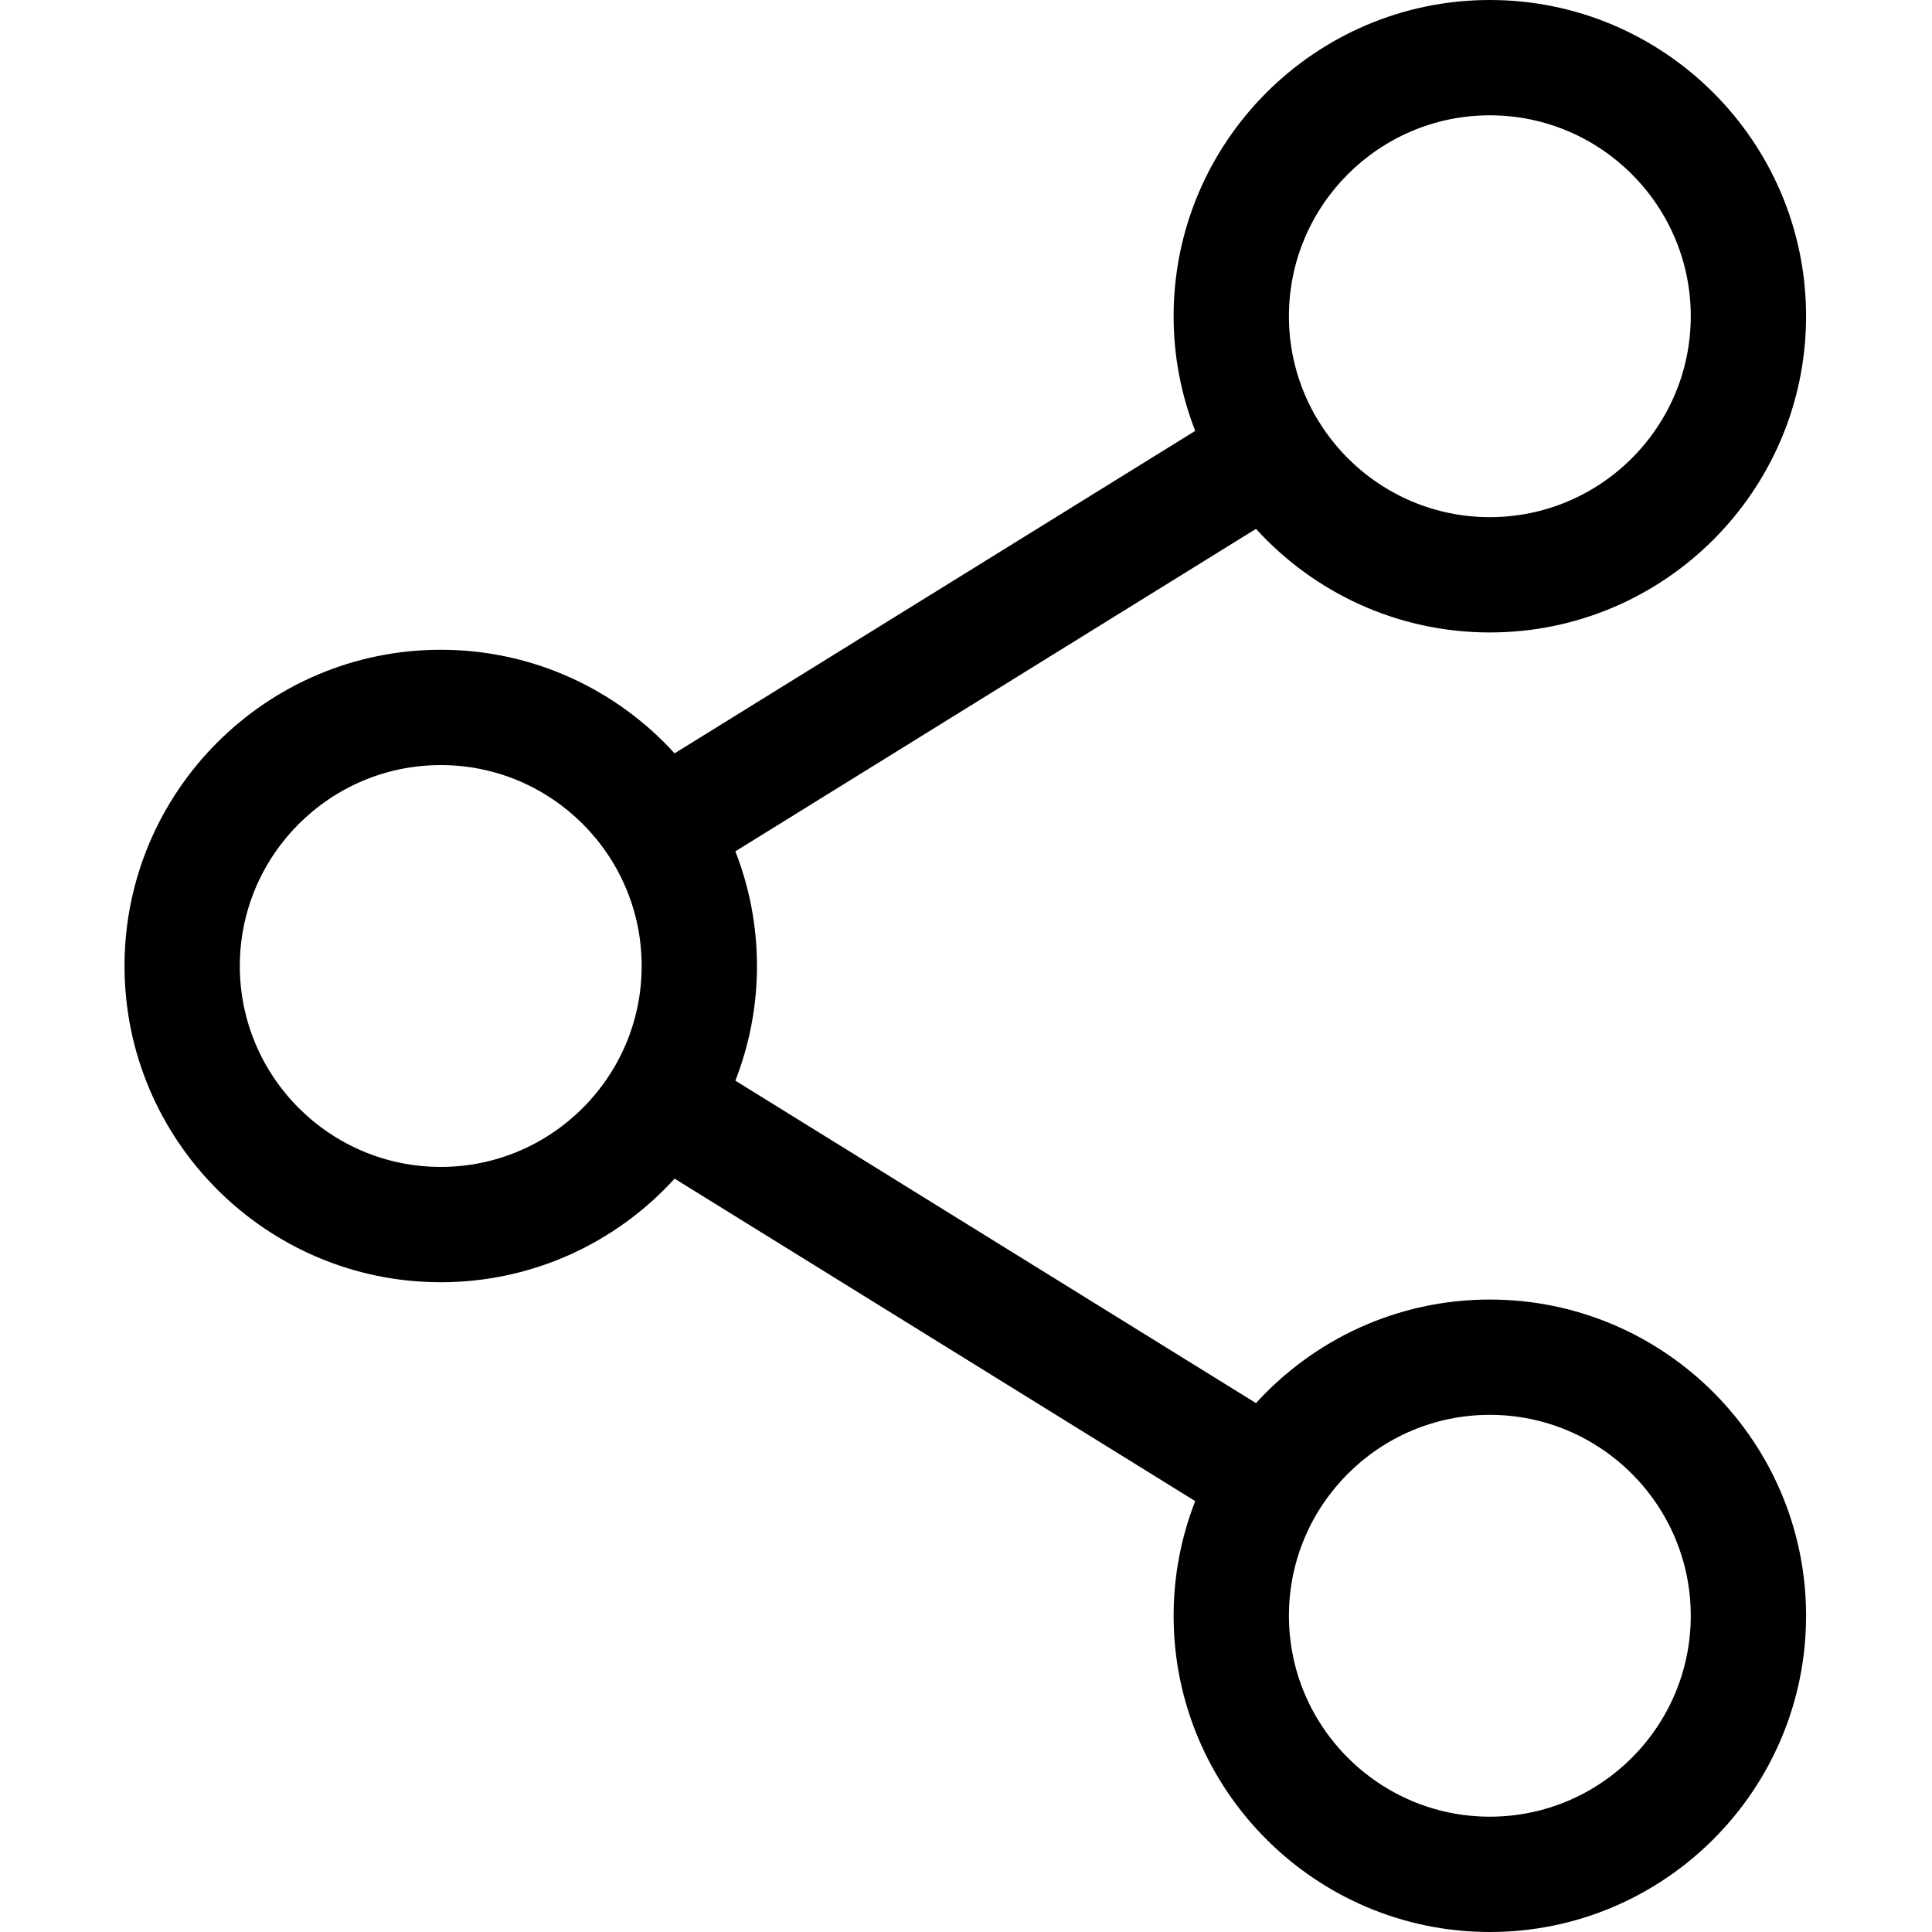
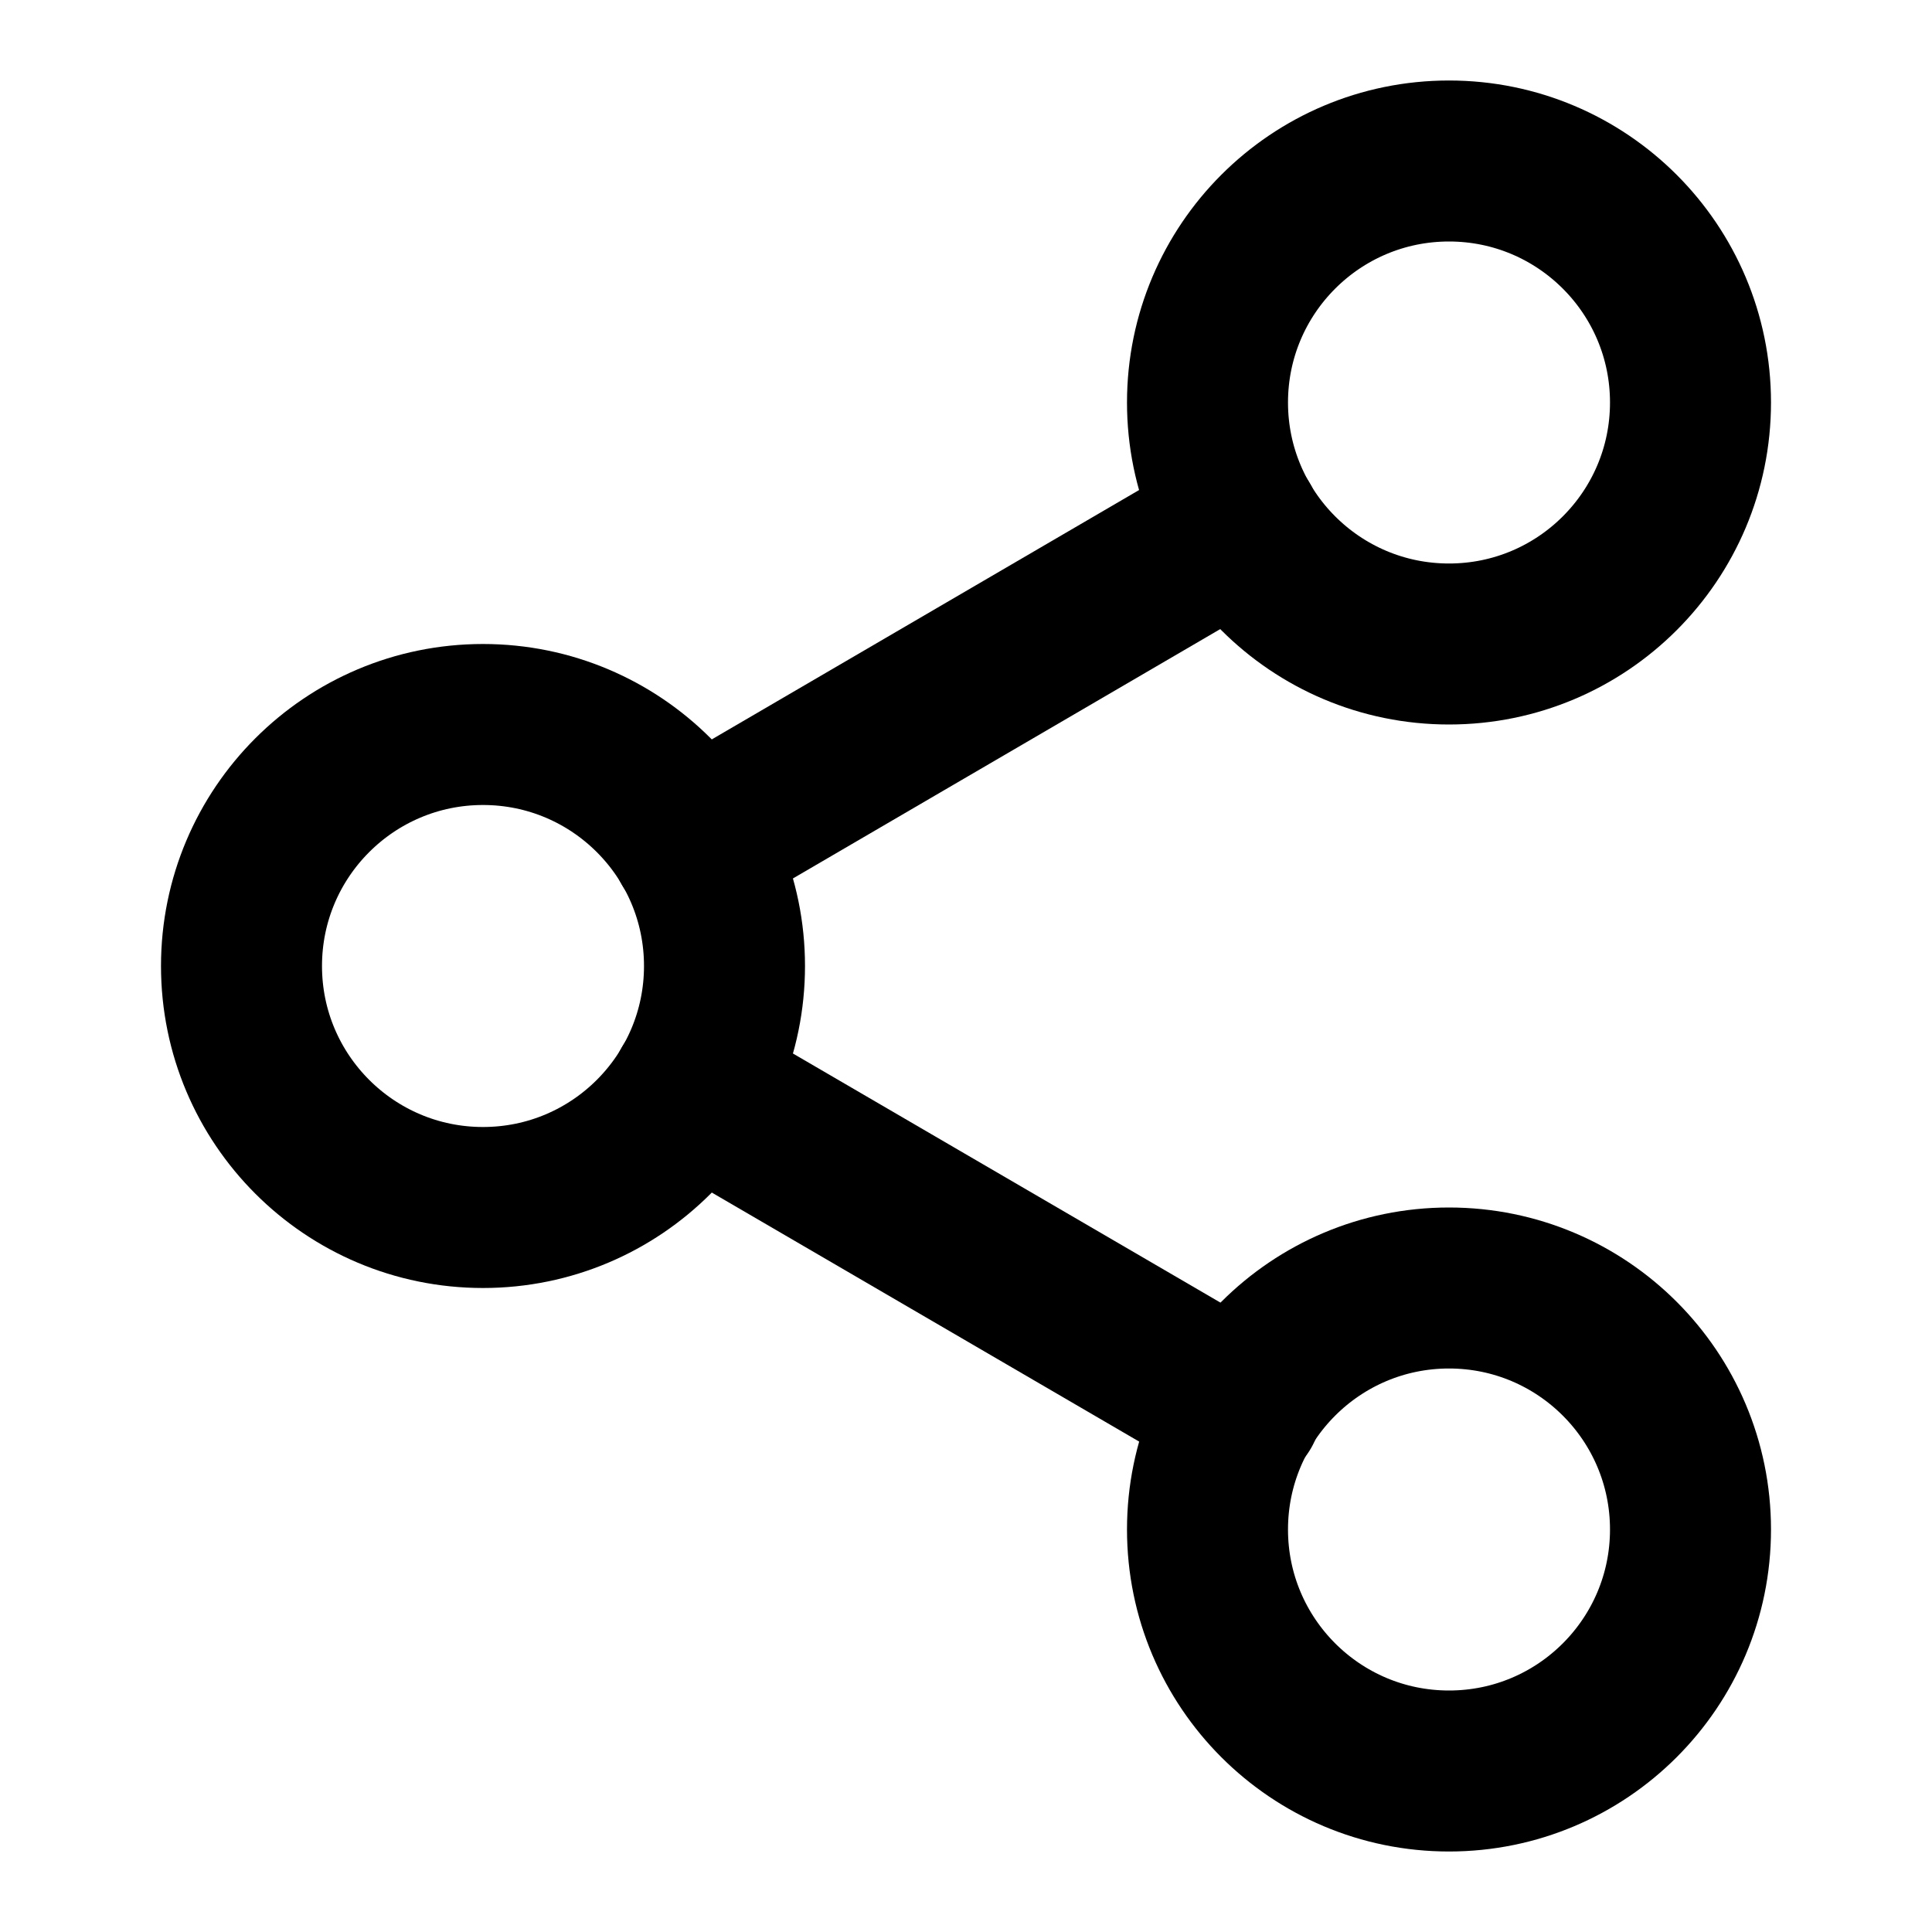
- <svg xmlns="http://www.w3.org/2000/svg" height="512pt" viewBox="-33 0 512 512.001" width="512pt">
-   <path d="m361.824 344.395c-24.531 0-46.633 10.594-61.973 27.445l-137.973-85.453c3.684-9.43 5.727-19.672 5.727-30.387 0-10.719-2.043-20.961-5.727-30.387l137.973-85.457c15.34 16.852 37.441 27.449 61.973 27.449 46.211 0 83.805-37.594 83.805-83.805 0-46.211-37.594-83.801-83.805-83.801-46.211 0-83.805 37.594-83.805 83.805 0 10.715 2.047 20.957 5.727 30.387l-137.969 85.453c-15.34-16.852-37.441-27.449-61.973-27.449-46.211 0-83.805 37.598-83.805 83.805 0 46.211 37.594 83.805 83.805 83.805 24.531 0 46.633-10.594 61.973-27.449l137.969 85.453c-3.68 9.43-5.727 19.672-5.727 30.391 0 46.207 37.594 83.801 83.805 83.801 46.211 0 83.805-37.594 83.805-83.801 0-46.211-37.594-83.805-83.805-83.805zm-53.246-260.59c0-29.359 23.887-53.246 53.246-53.246s53.246 23.887 53.246 53.246c0 29.359-23.887 53.246-53.246 53.246s-53.246-23.887-53.246-53.246zm-224.773 225.441c-29.363 0-53.25-23.887-53.25-53.246s23.887-53.246 53.25-53.246c29.359 0 53.242 23.887 53.242 53.246s-23.883 53.246-53.242 53.246zm224.773 118.949c0-29.359 23.887-53.246 53.246-53.246s53.246 23.887 53.246 53.246c0 29.359-23.887 53.246-53.246 53.246s-53.246-23.887-53.246-53.246zm0 0" />
+ <svg xmlns="http://www.w3.org/2000/svg" width="24" height="24" viewBox="0 0 24 24" fill="none" stroke="currentColor" stroke-width="2" stroke-linecap="round" stroke-linejoin="round">
+   <circle cx="18" cy="5" r="3" />
+   <circle cx="6" cy="12" r="3" />
+   <circle cx="18" cy="19" r="3" />
+   <line x1="8.59" y1="13.51" x2="15.42" y2="17.49" />
+   <line x1="15.41" y1="6.51" x2="8.59" y2="10.49" />
</svg>
